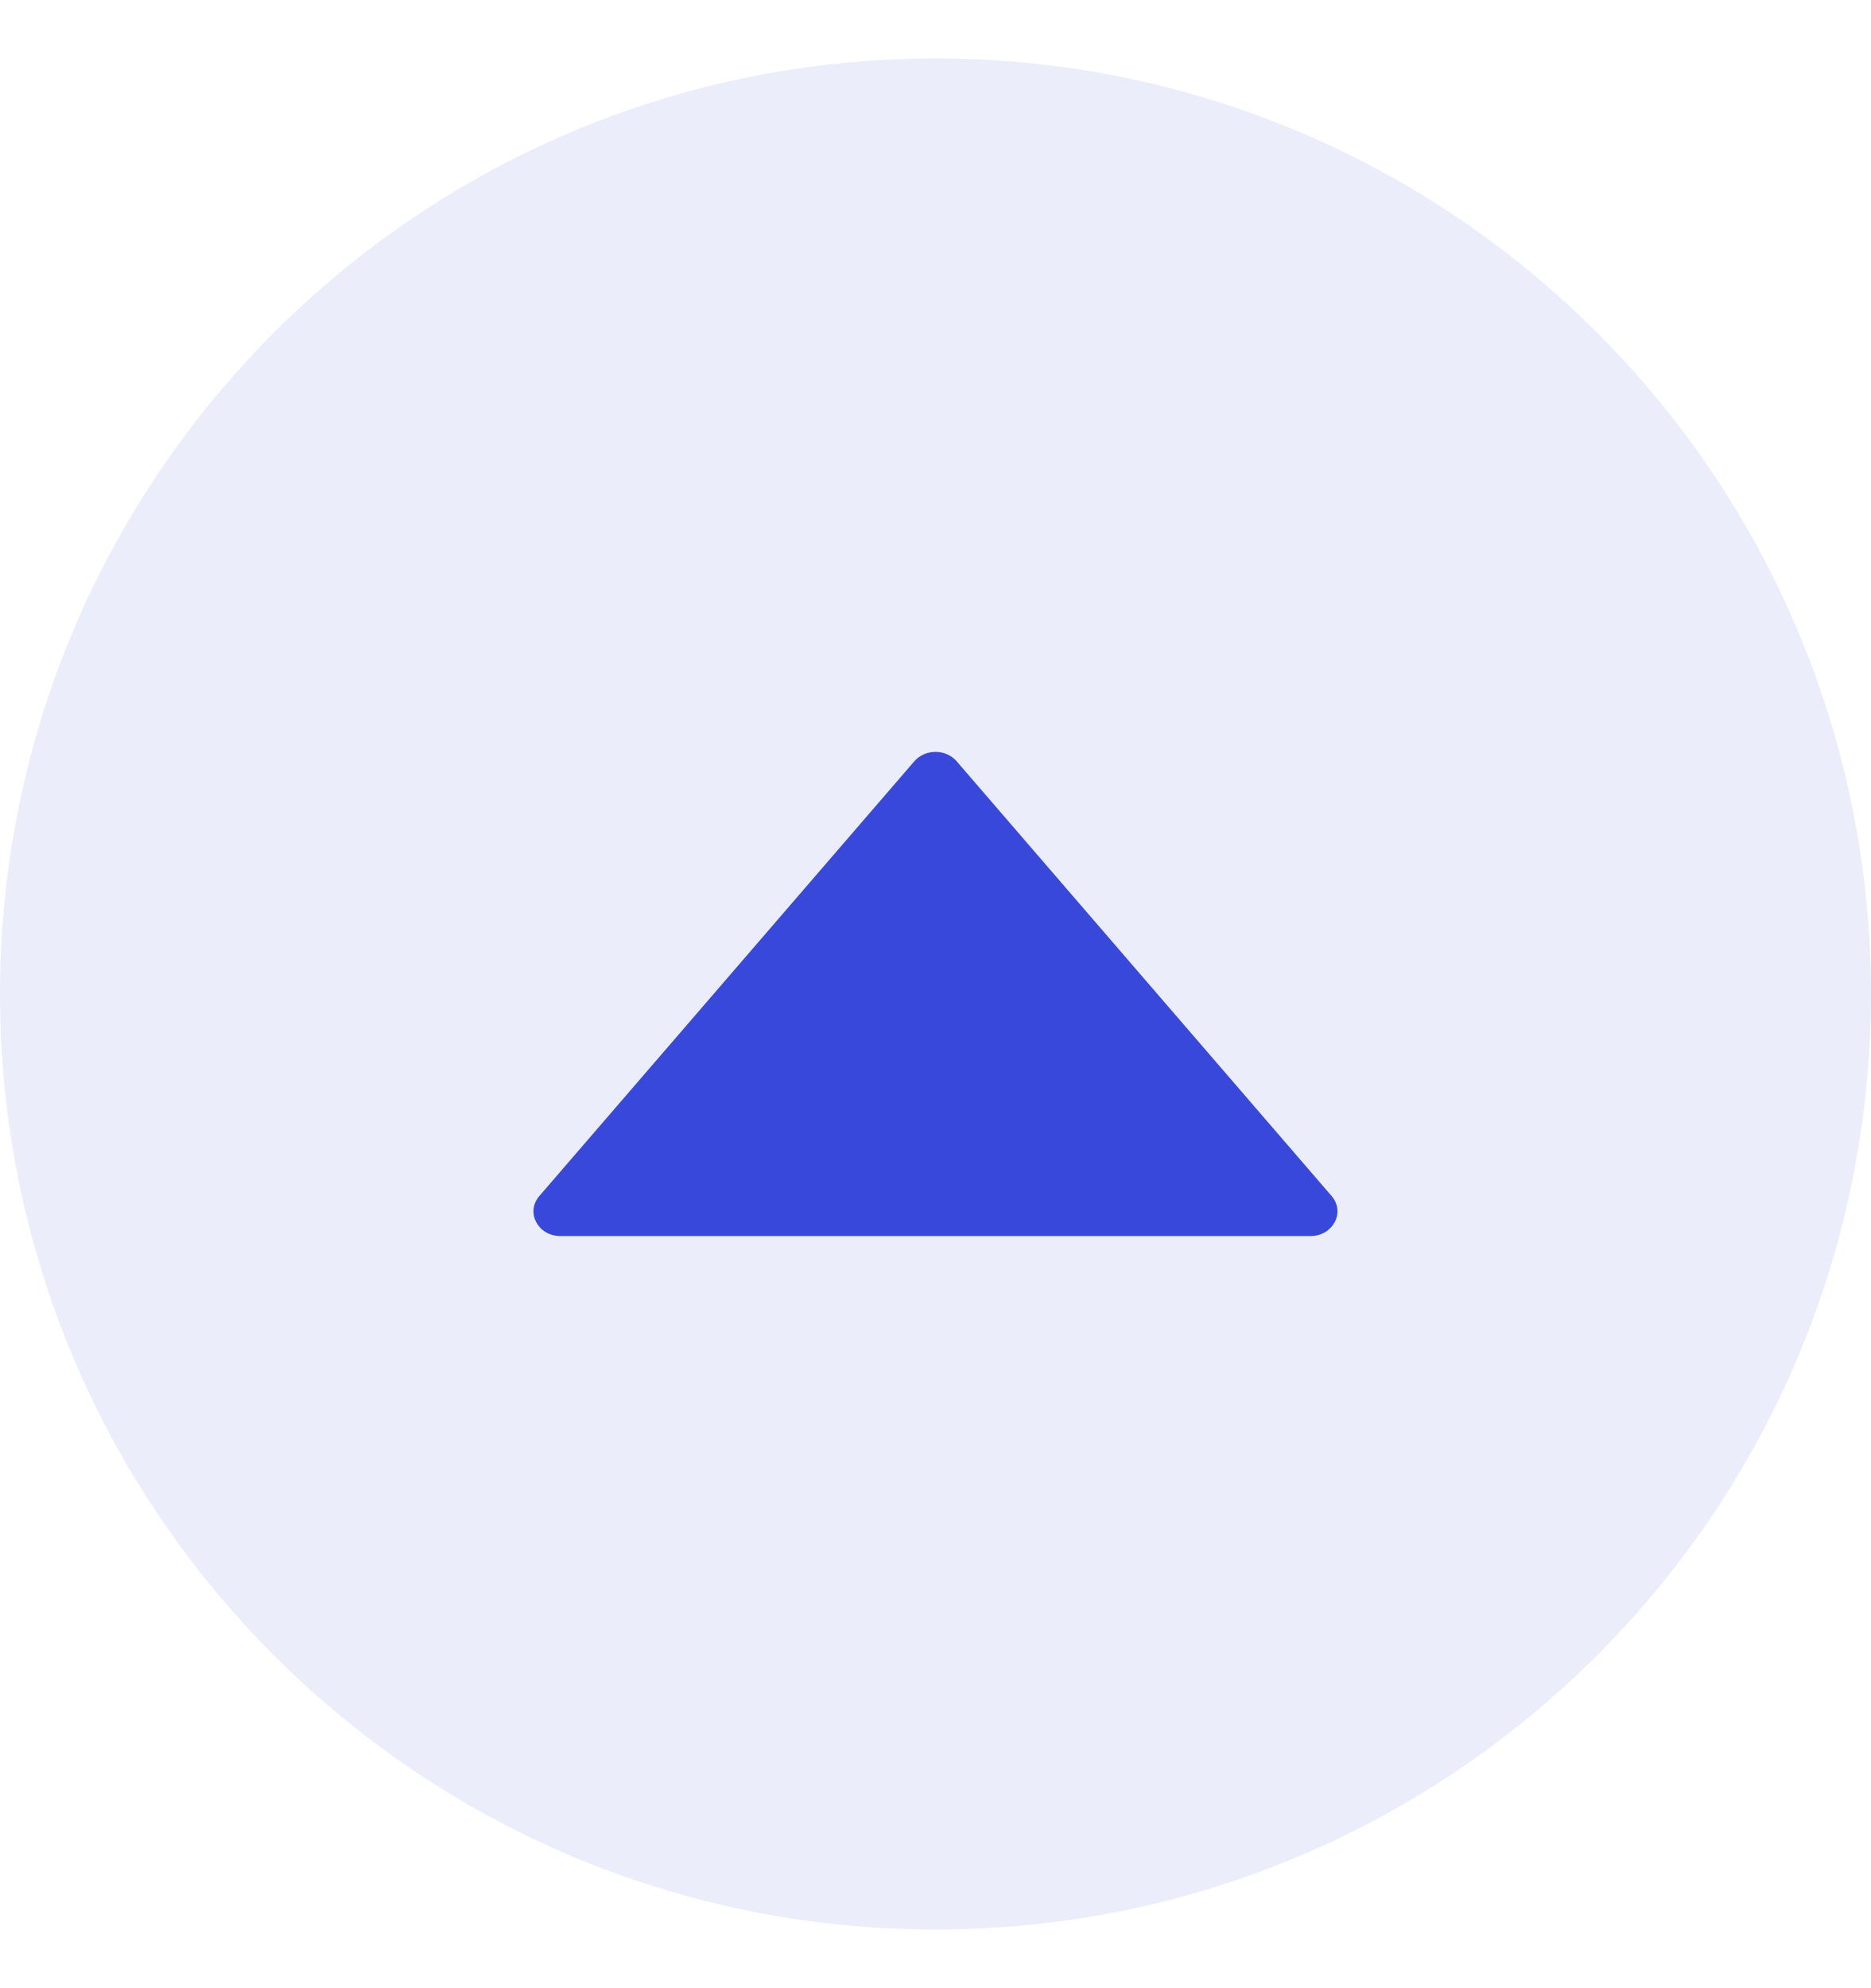
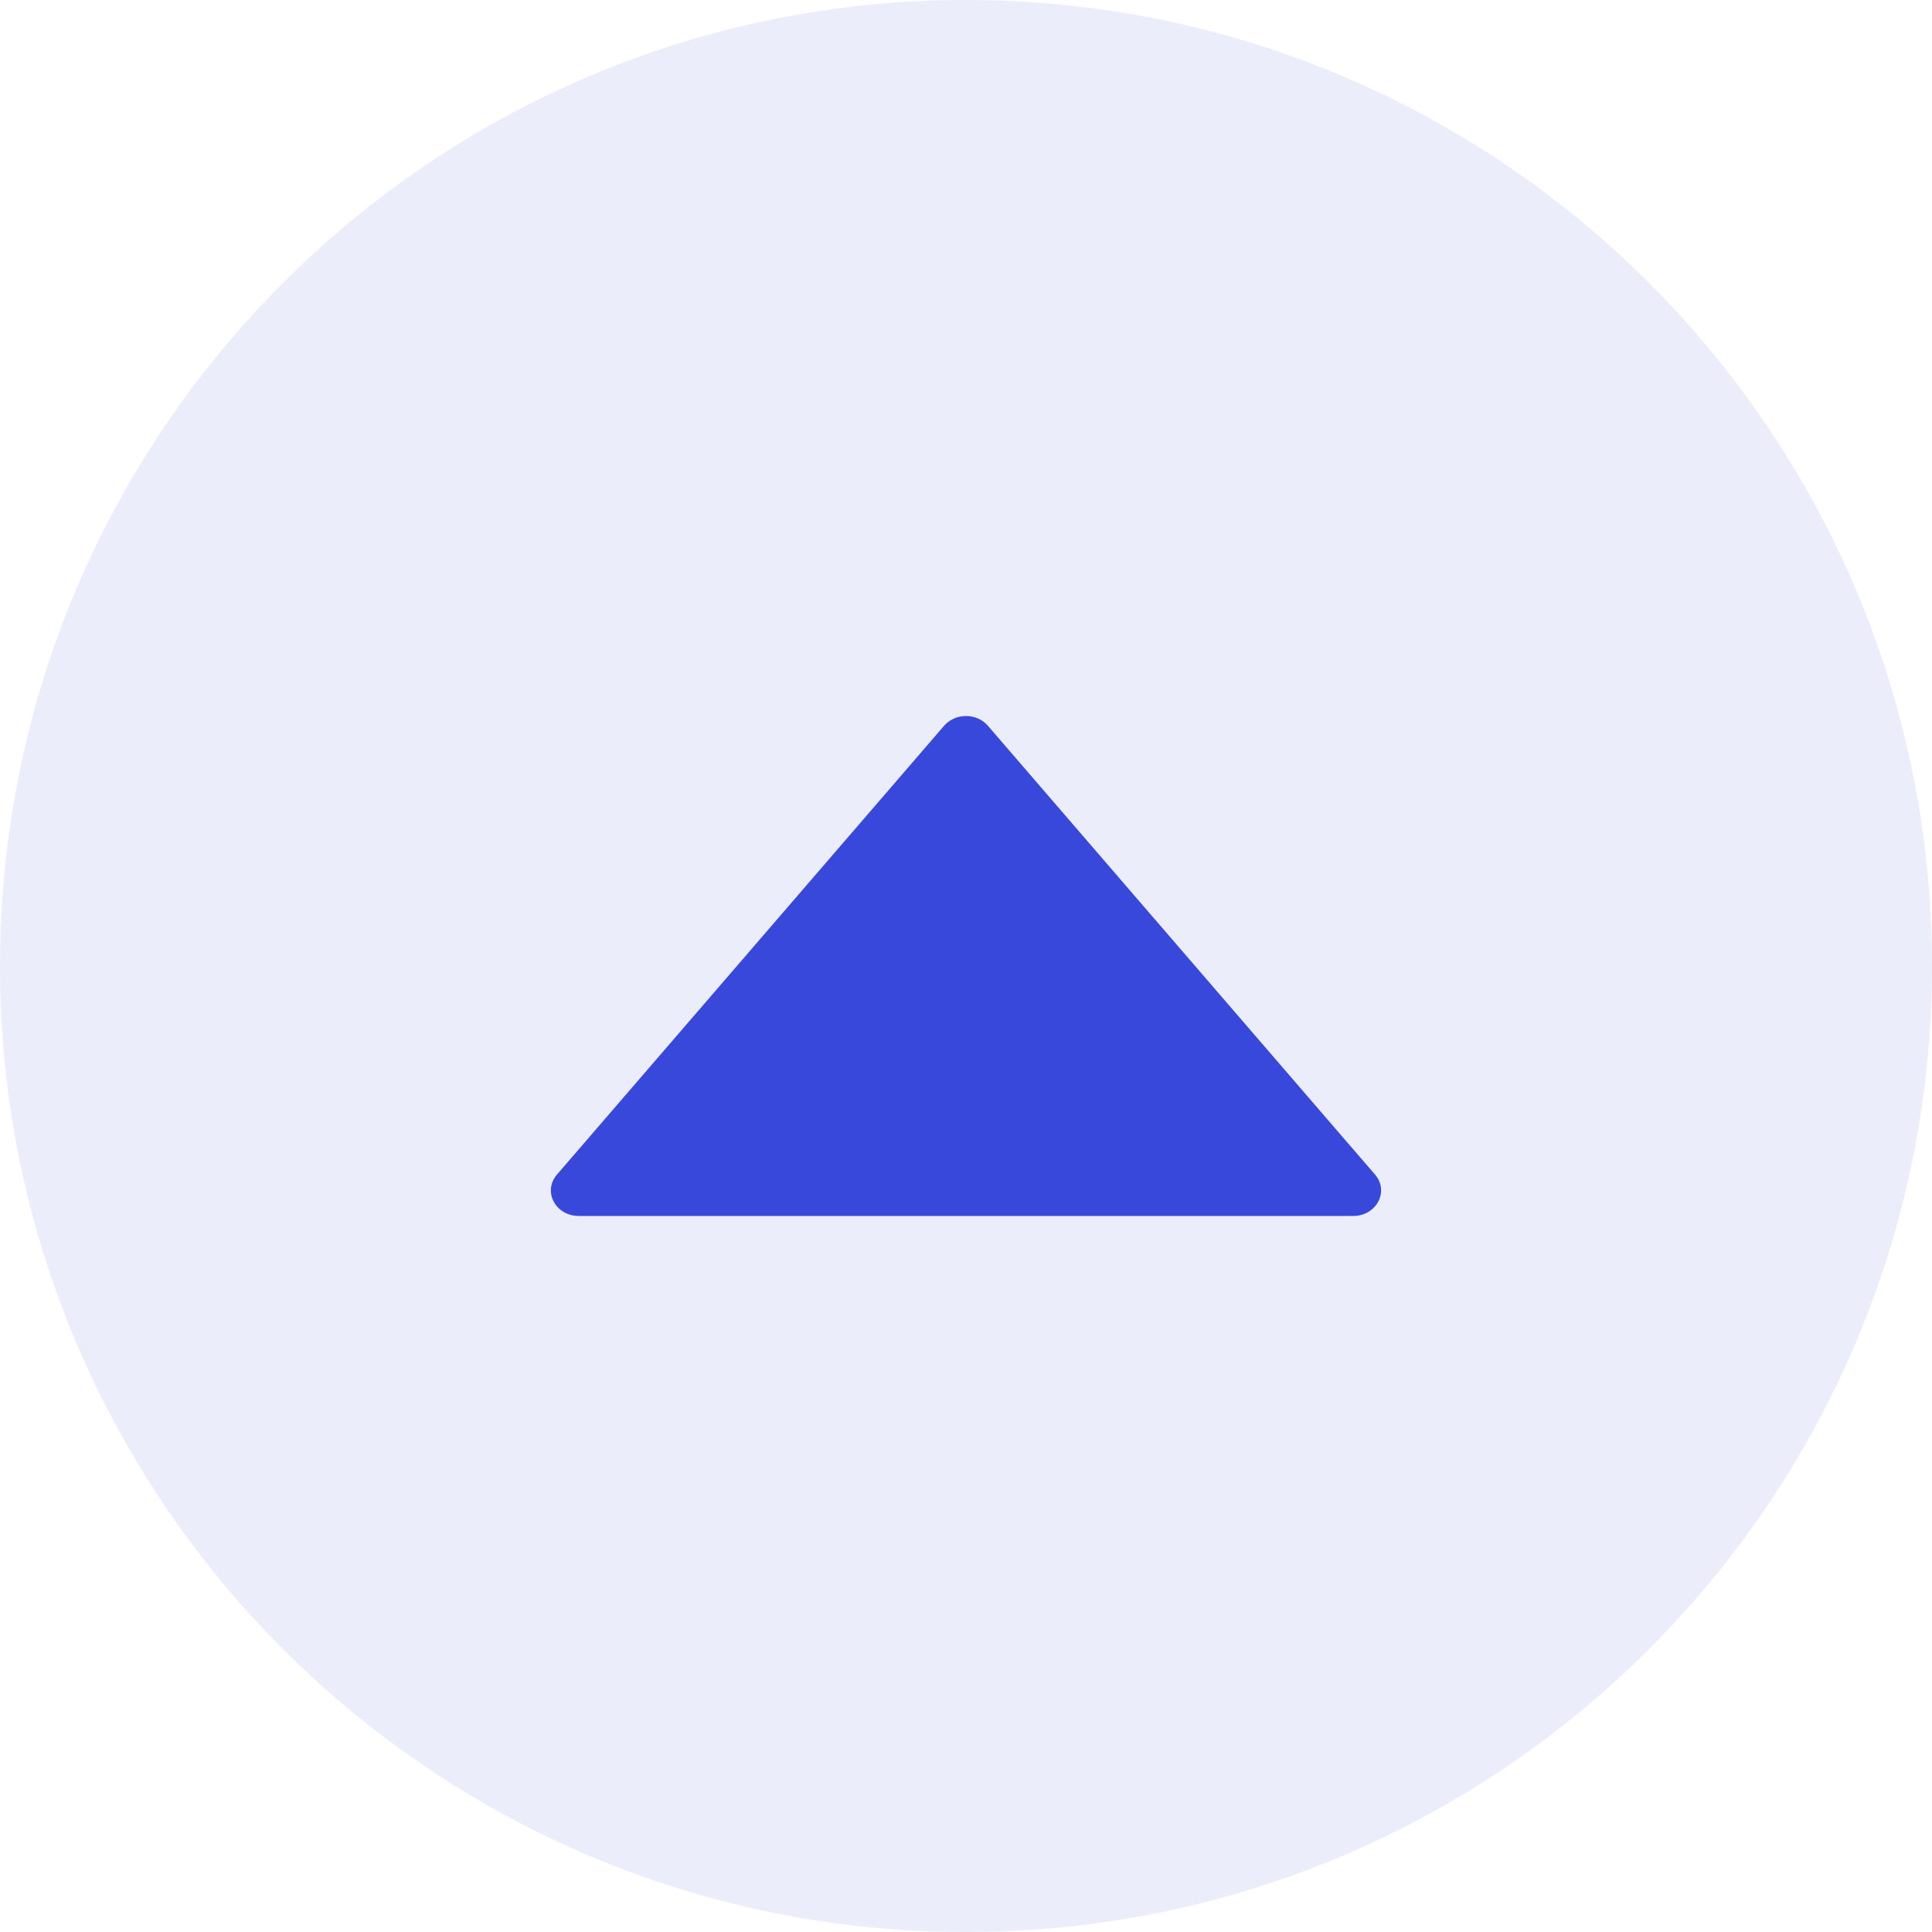
- <svg xmlns="http://www.w3.org/2000/svg" width="16" height="17" viewBox="0 0 16 17" fill="none">
-   <circle opacity="0.1" cx="8" cy="8.5" r="8" fill="#3848DA" />
-   <path d="M11.388 10.228L8.181 6.51C8.089 6.403 7.912 6.403 7.819 6.51L4.612 10.228C4.493 10.367 4.6 10.57 4.793 10.57H11.207C11.399 10.57 11.507 10.367 11.388 10.228Z" fill="#3848DA" />
+ <svg xmlns="http://www.w3.org/2000/svg" width="16" height="16" viewBox="0 0 16 16" fill="none">
+   <circle opacity="0.1" cx="8" cy="8" r="8" fill="#3848DA" />
+   <path d="M11.388 9.728L8.181 6.01C8.089 5.903 7.912 5.903 7.819 6.01L4.612 9.728C4.493 9.867 4.6 10.07 4.793 10.07H11.207C11.399 10.07 11.507 9.867 11.388 9.728Z" fill="#3848DA" />
</svg>
